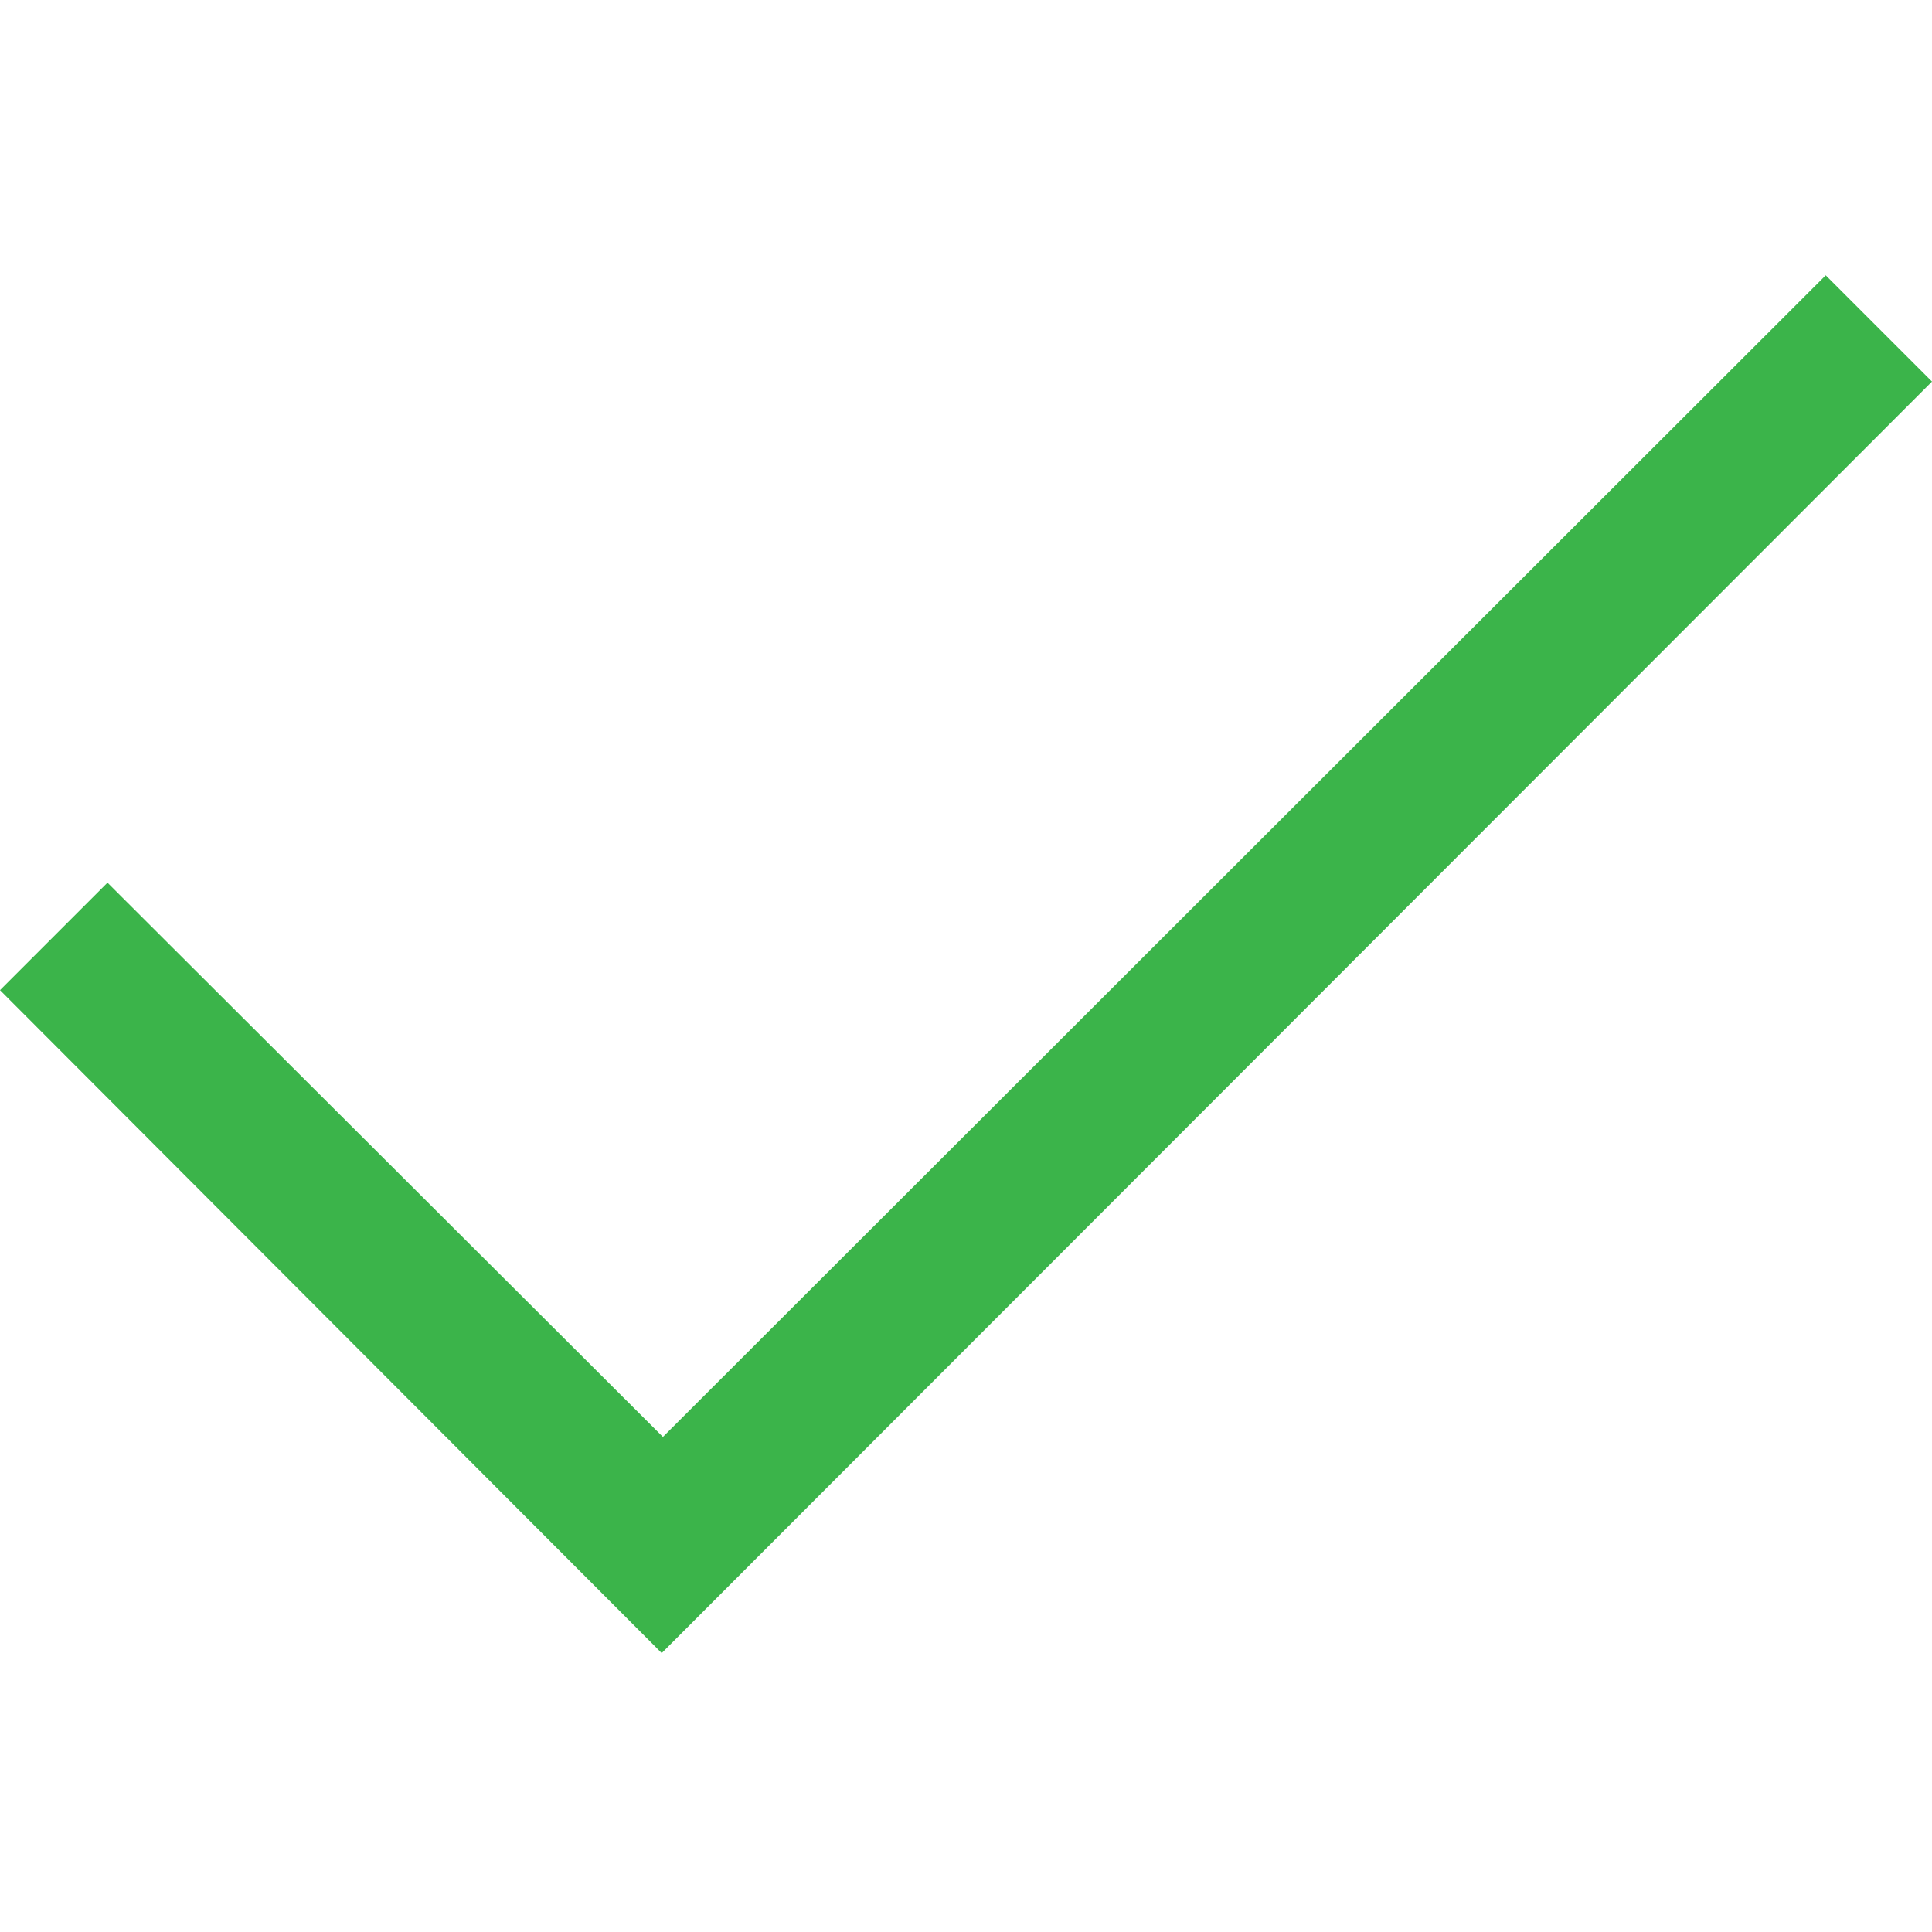
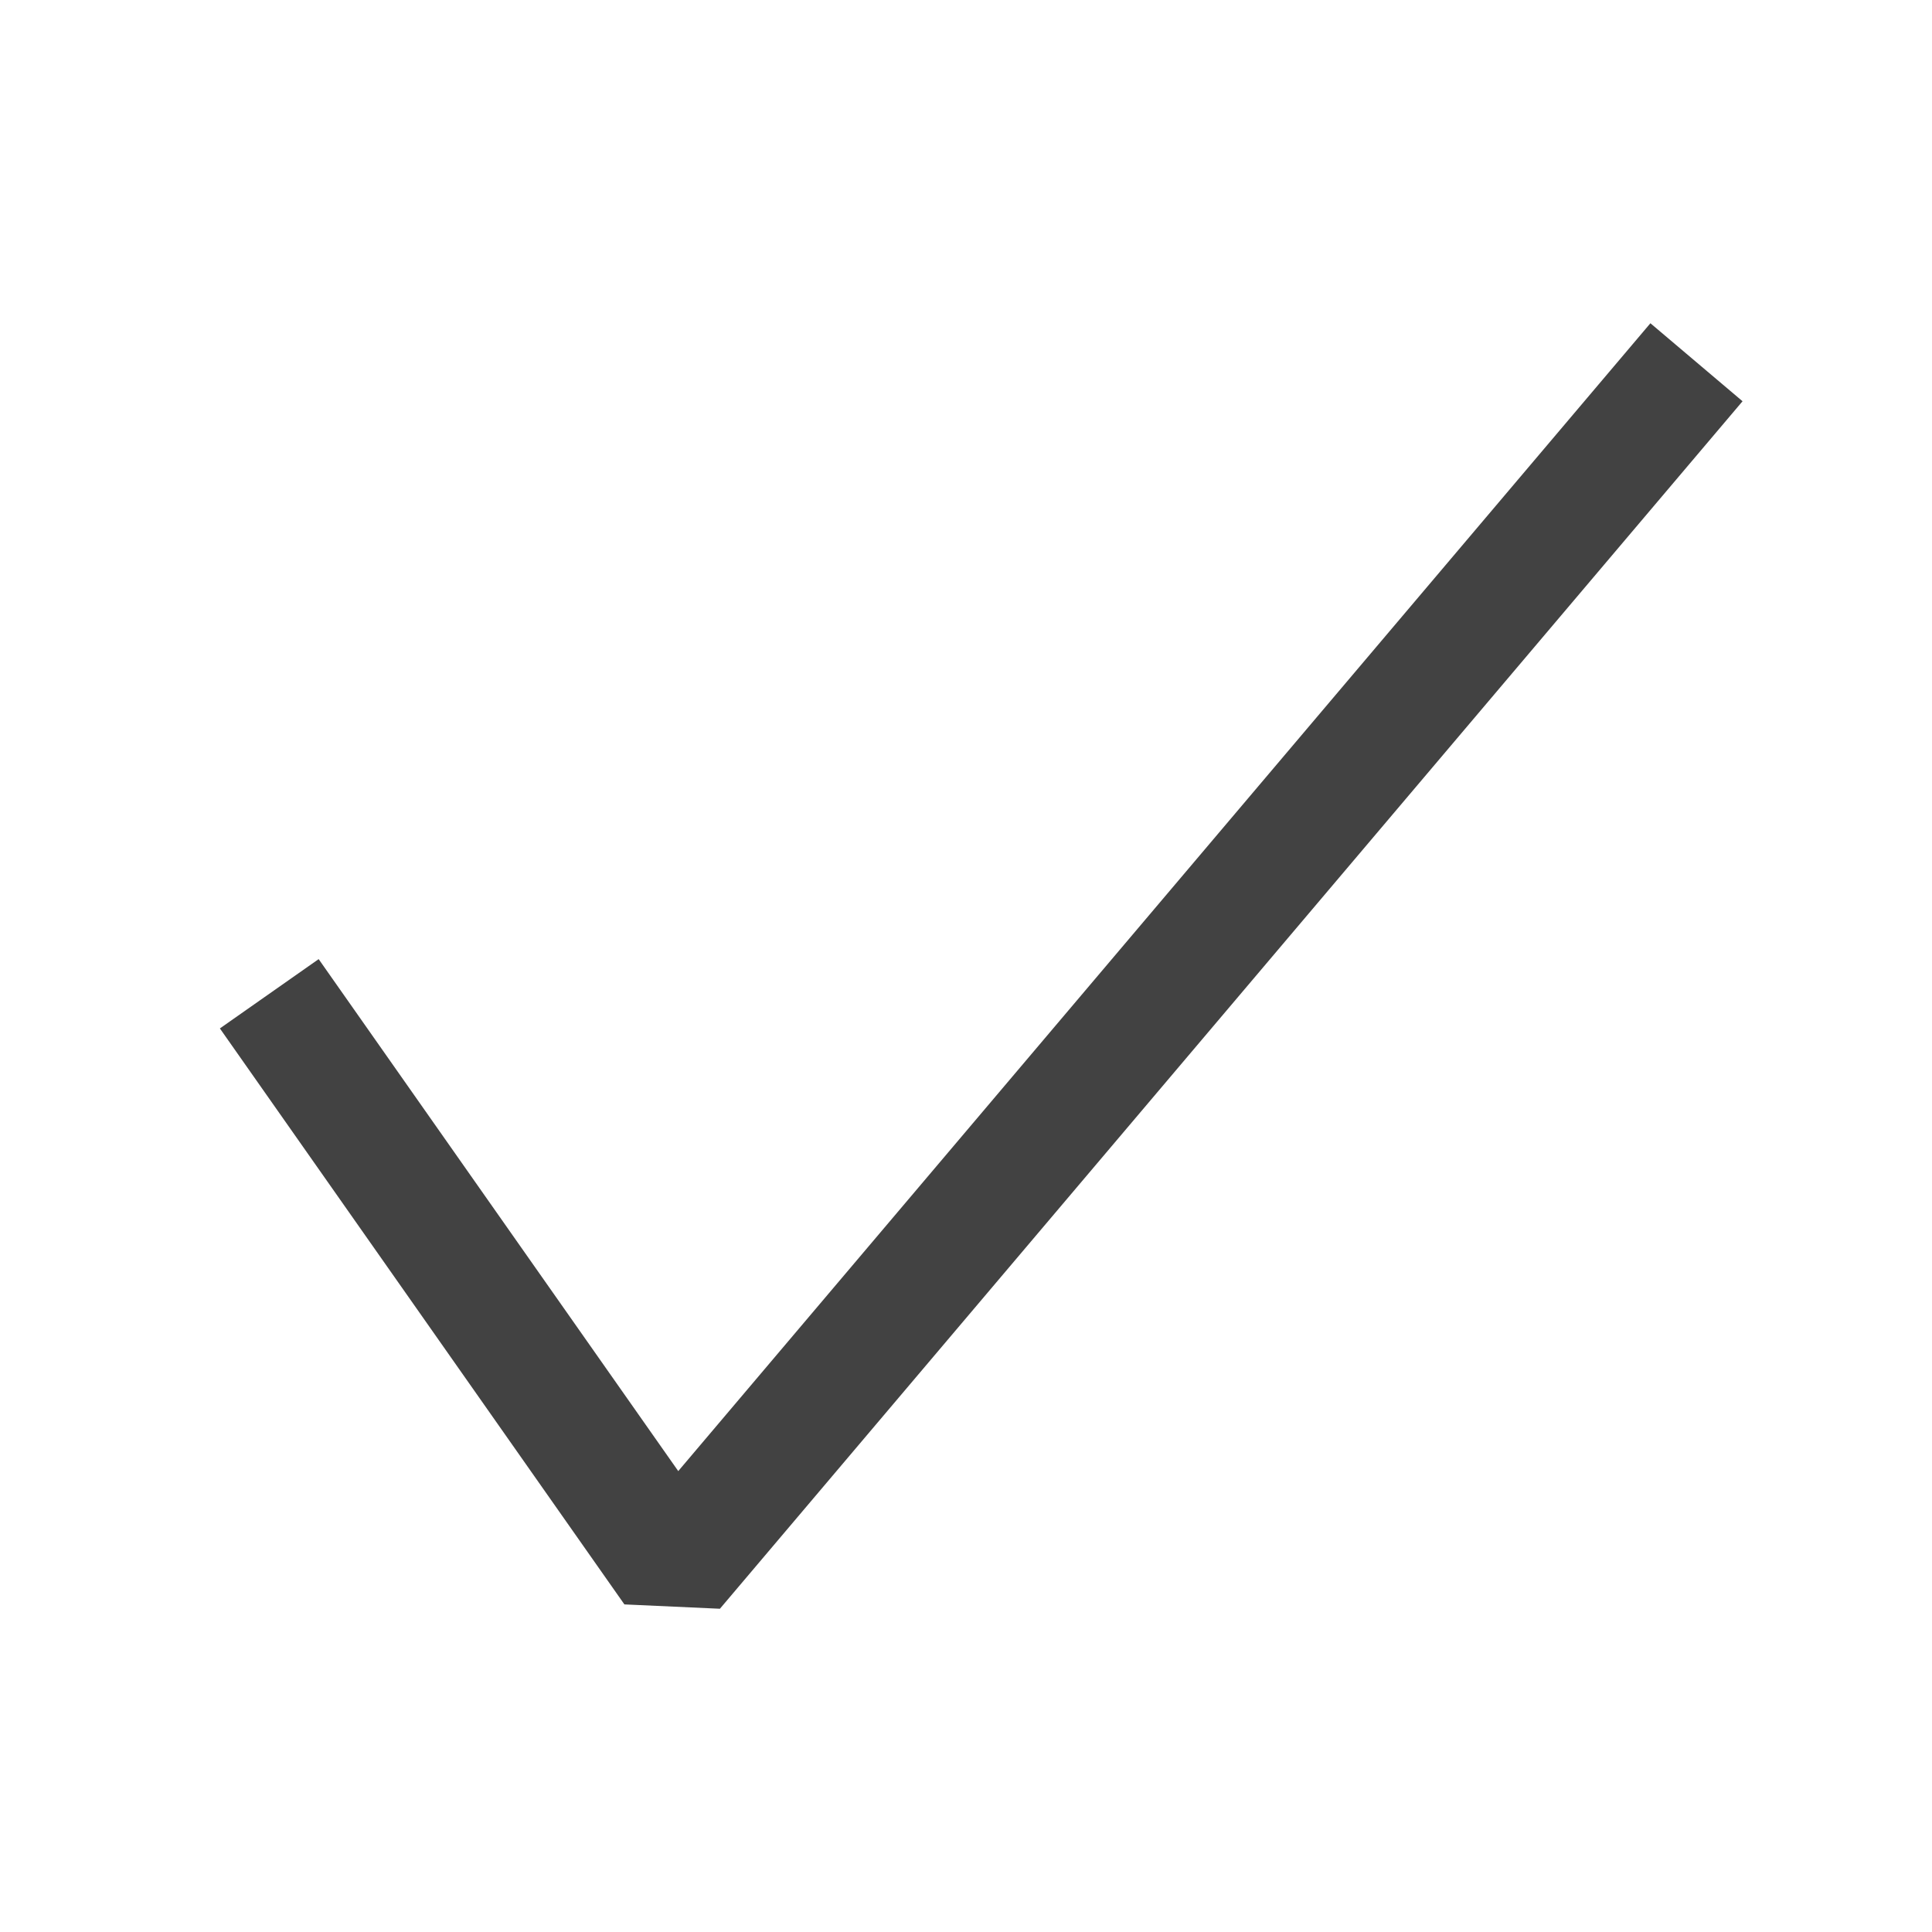
- <svg xmlns="http://www.w3.org/2000/svg" id="Layer_1" data-name="Layer 1" viewBox="0 0 16 16">
-   <defs>
-     <style>.cls-1{fill:#3bb44a;}</style>
-   </defs>
-   <path class="cls-1" d="M16,3.16,5.48,13.69,0,8.2l.89-.89,4.6,4.59,9.63-9.62Z" />
+ <svg xmlns="http://www.w3.org/2000/svg" width="16" height="16" viewBox="0 0 16 16" fill="none">
+   <path fill-rule="evenodd" clip-rule="evenodd" d="M14.431 3.323L5.962 13.323L5.171 13.287L1.821 8.517L2.639 7.943L5.617 12.183L13.668 2.677L14.431 3.323Z" fill="#424242" />
</svg>
